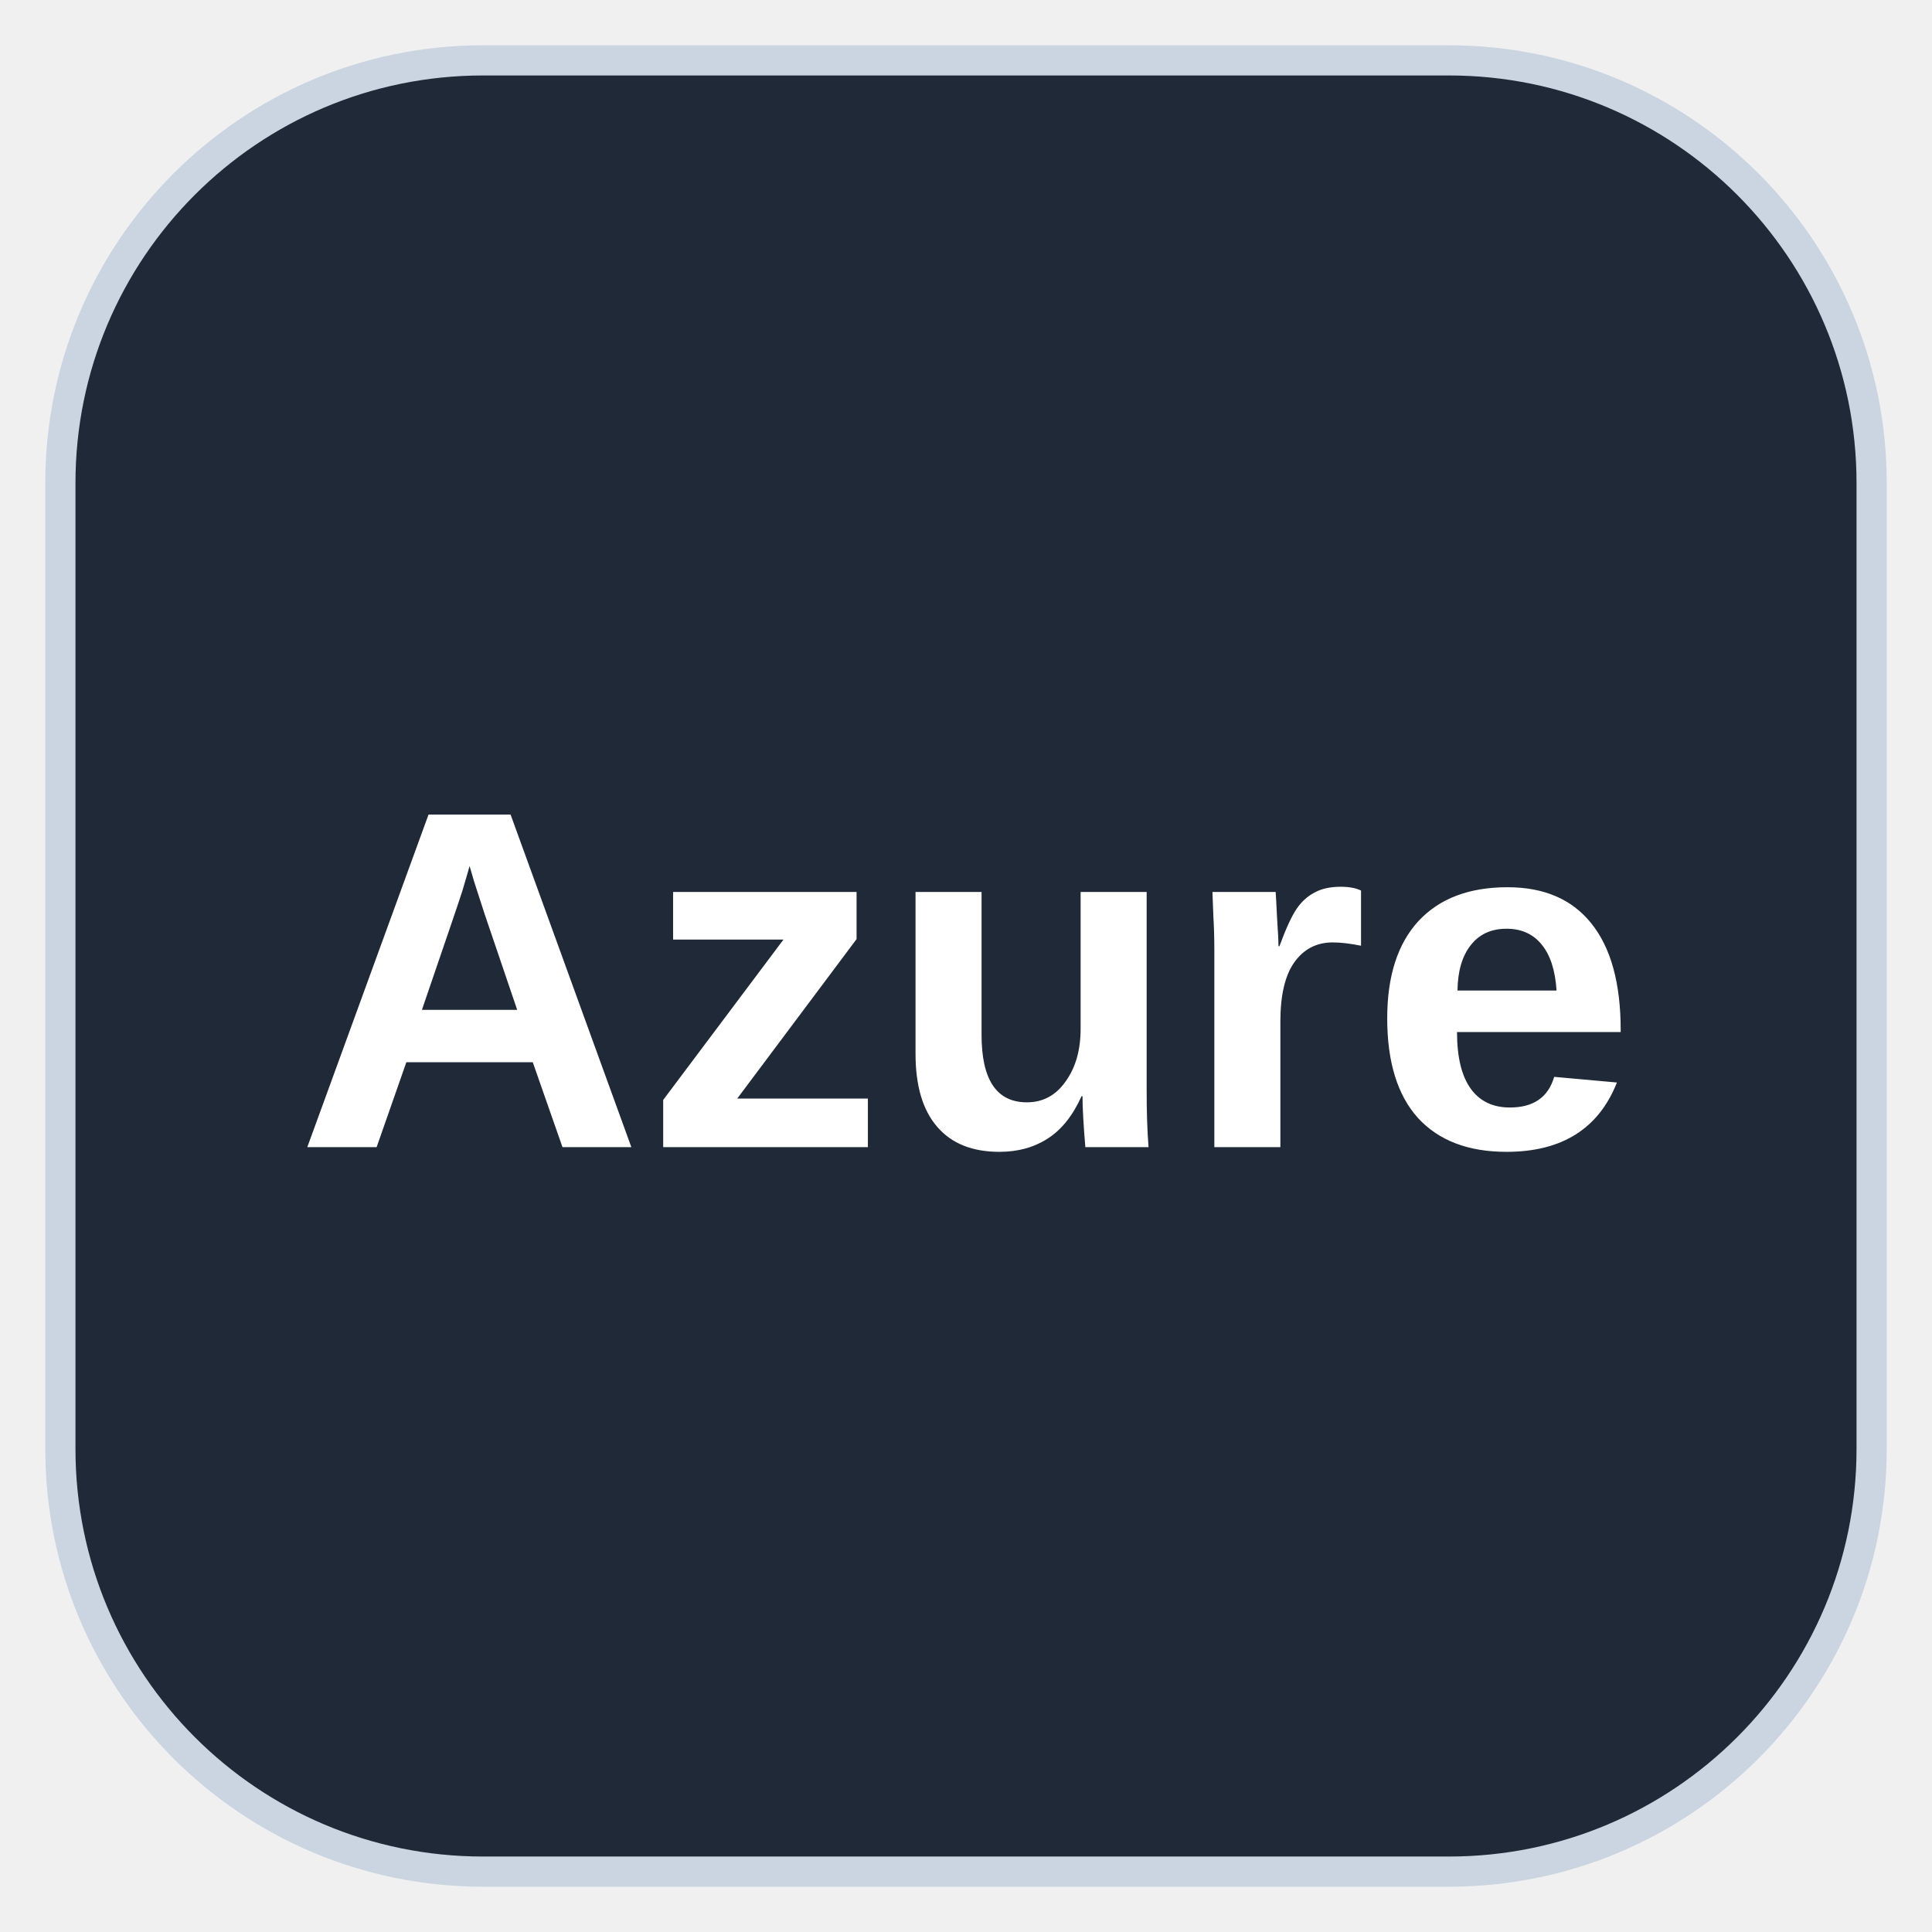
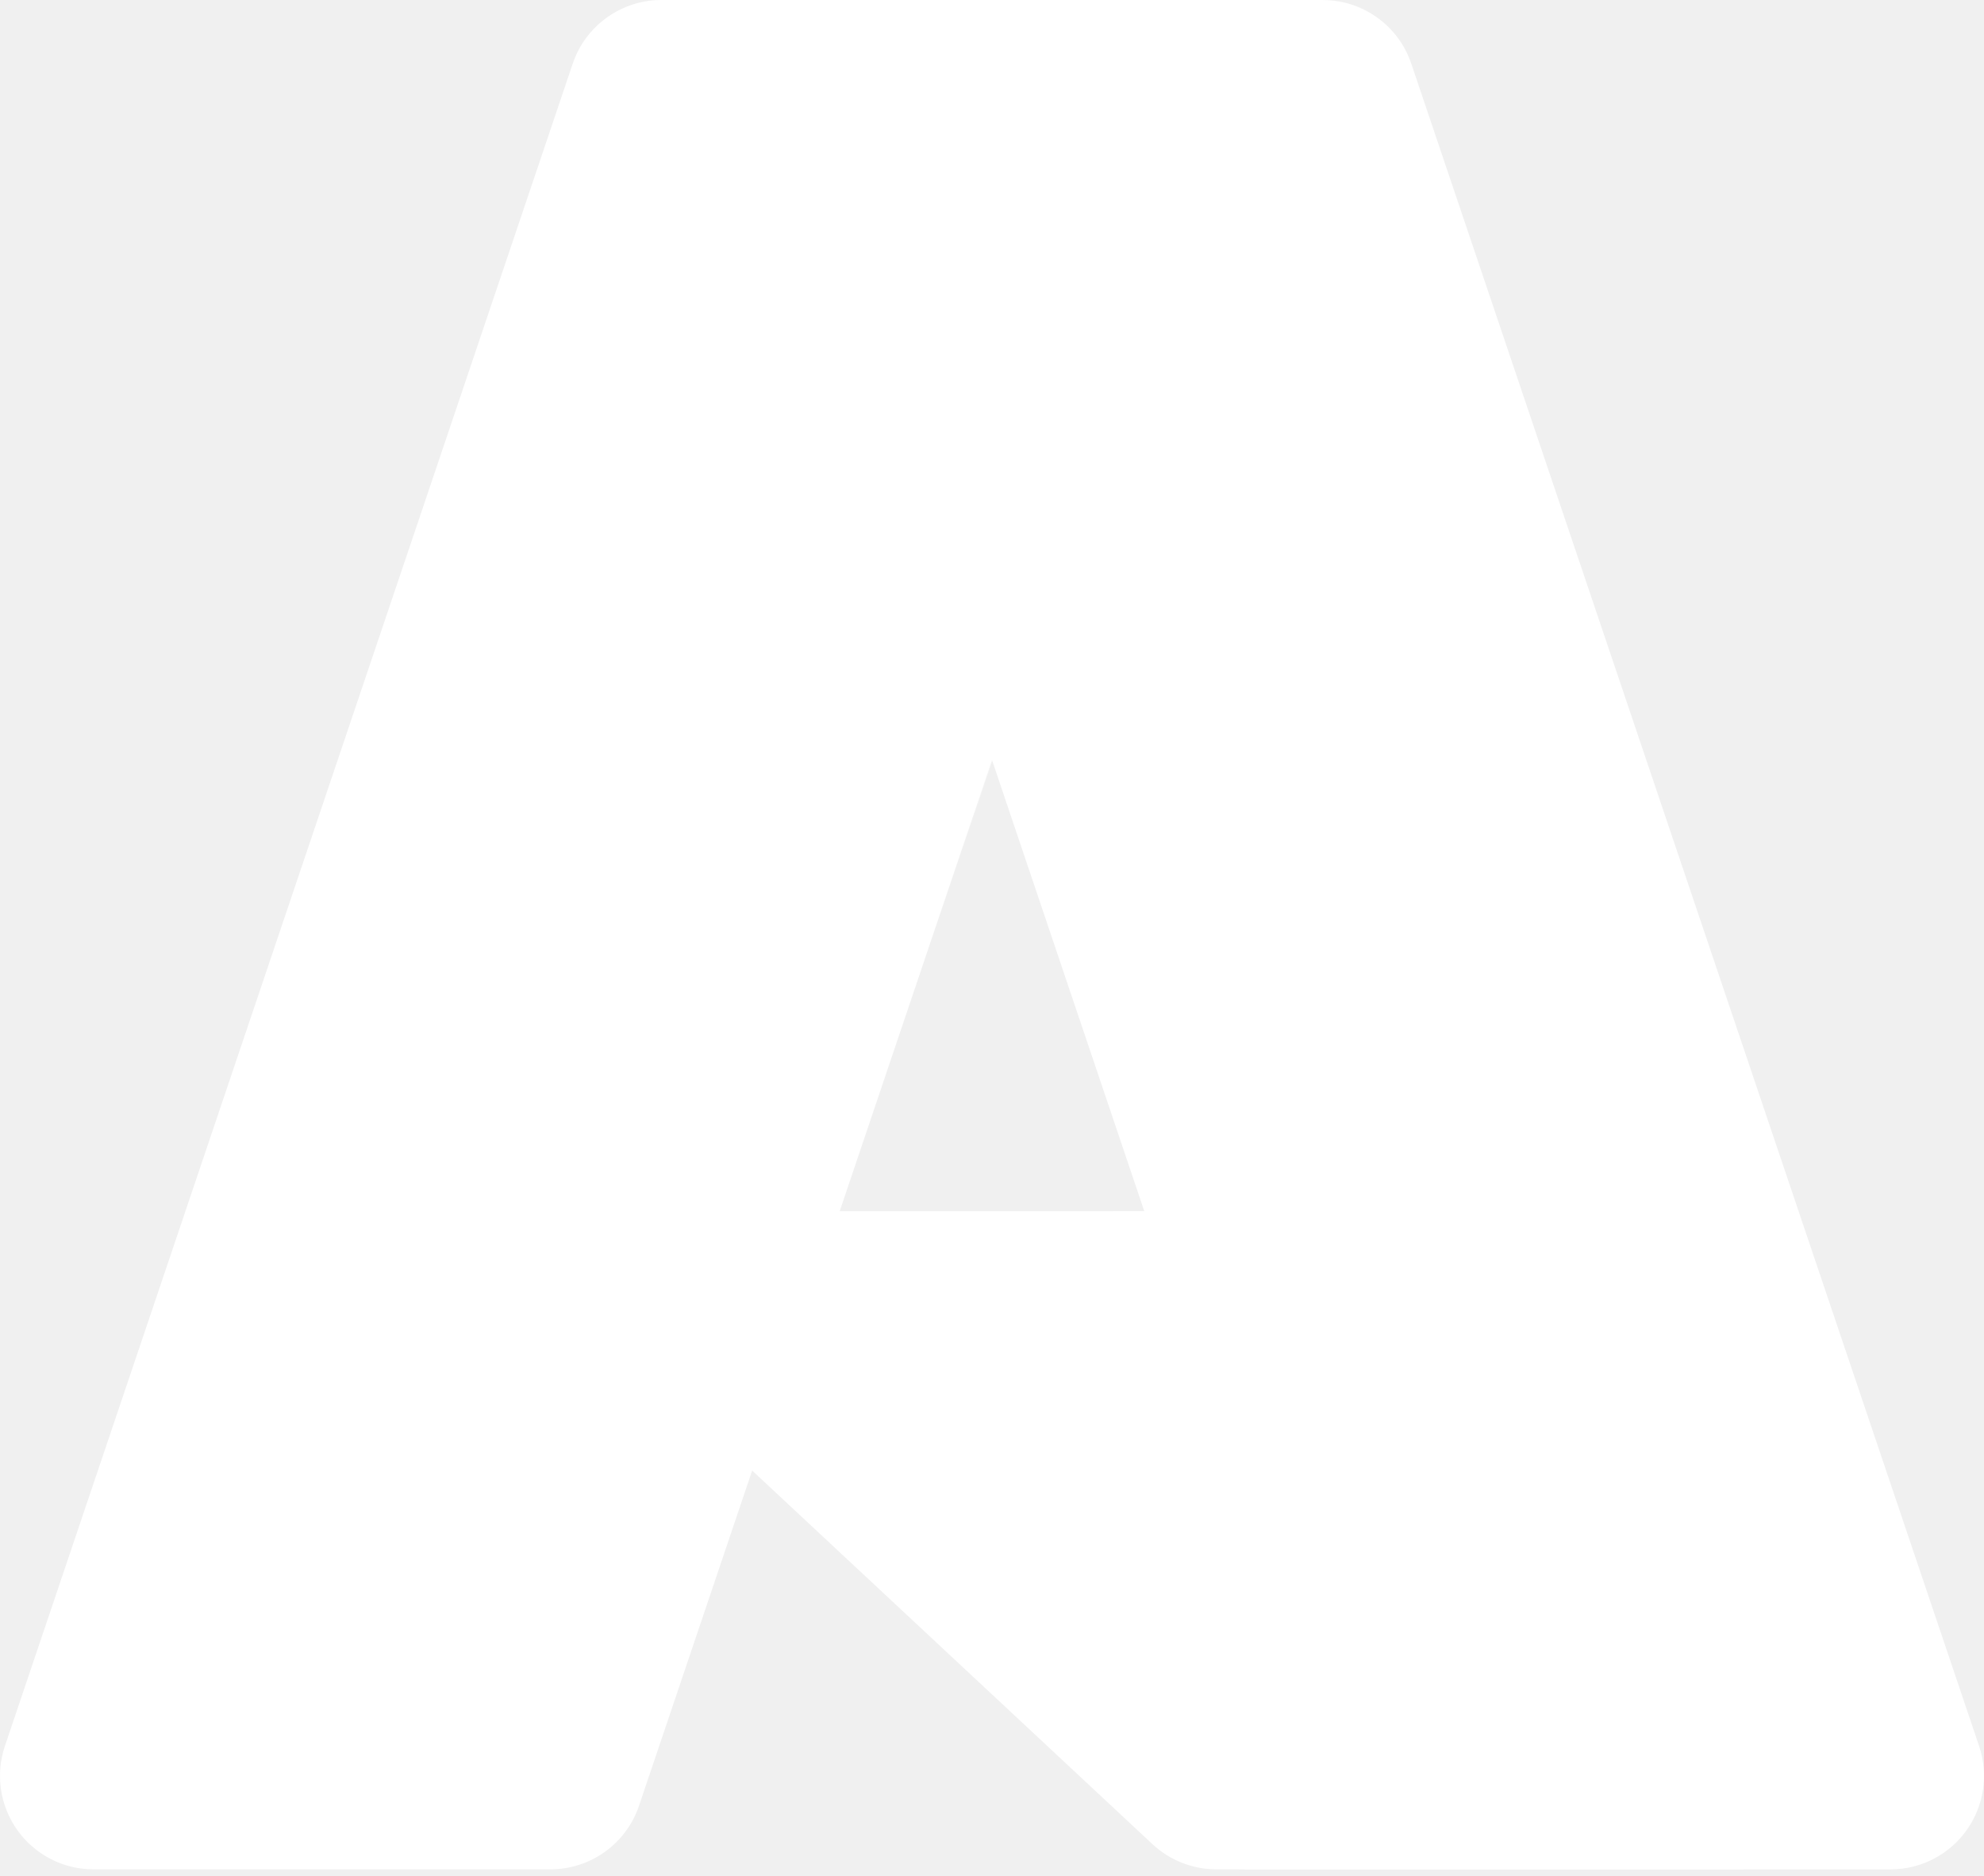
- <svg xmlns="http://www.w3.org/2000/svg" viewBox="0 0 64 64" width="64" height="64">
-   <rect x="2" y="2" width="60" height="60" rx="14" fill="#1f2937" stroke="#cbd5e1" stroke-width="1" />
-   <text x="32" y="38" font-family="Arial, Helvetica, sans-serif" font-size="16" font-weight="bold" fill="#ffffff" text-anchor="middle">Azure</text>
+ <svg xmlns="http://www.w3.org/2000/svg" width="256px" height="242px" viewBox="0 0 256 242" version="1.1" preserveAspectRatio="xMidYMid">
+   <defs>
+     <linearGradient x1="58.972%" y1="7.411%" x2="37.191%" y2="103.762%" id="Azure-linearGradient-1">
+       <stop stop-color="#ffffff" offset="0%" />
+       <stop stop-color="#ffffff" offset="100%" />
+     </linearGradient>
+     <linearGradient x1="59.719%" y1="52.313%" x2="52.691%" y2="54.864%" id="Azure-linearGradient-2">
+       <stop stop-color="#ffffff" stop-opacity="0.3" offset="0%" />
+       <stop stop-color="#ffffff" stop-opacity="0.2" offset="7.1%" />
+       <stop stop-color="#ffffff" stop-opacity="0.1" offset="32.1%" />
+       <stop stop-color="#ffffff" stop-opacity="0.05" offset="62.3%" />
+       <stop stop-color="#ffffff" stop-opacity="0" offset="100%" />
+     </linearGradient>
+     <linearGradient x1="37.279%" y1="4.6%" x2="62.473%" y2="99.979%" id="Azure-linearGradient-3">
+       <stop stop-color="#ffffff" offset="0%" />
+       <stop stop-color="#ffffff" offset="100%" />
+     </linearGradient>
+   </defs>
+   <g>
+     <path d="M85.343,0.003 L161.096,0.003 L82.457,233.001 C80.8,237.91 76.196,241.217 71.015,241.217 L12.061,241.217 C8.176,241.217 4.53,239.347 2.264,236.192 C-0.002,233.037 -0.609,228.983 0.633,225.303 L73.898,8.219 C75.555,3.307 80.16,0 85.343,0 L85.343,0.003 Z" fill="url(#Azure-linearGradient-1)" />
+     <path d="M195.423,156.282 L75.297,156.282 C73.012,156.28 70.958,157.676 70.119,159.802 C69.281,161.929 69.829,164.351 71.501,165.909 L148.691,237.956 C150.938,240.052 153.897,241.217 156.971,241.217 L224.99,241.217 L195.423,156.282 Z" fill="#ffffff" />
+     <path d="M85.343,0.003 C80.098,-0.017 75.45,3.377 73.872,8.379 L0.723,225.105 C-0.603,228.8 -0.044,232.909 2.219,236.117 C4.482,239.324 8.167,241.228 12.093,241.217 L72.568,241.217 C77.154,240.398 80.944,237.174 82.489,232.78 L97.077,189.789 L149.182,238.389 C151.366,240.195 154.105,241.194 156.939,241.217 L224.705,241.217 L194.984,156.282 L108.341,156.303 L161.369,0.003 L85.343,0.003 Z" fill="url(#Azure-linearGradient-2)" />
+     <path d="M182.098,8.207 C180.444,3.304 175.846,0.003 170.67,0.003 L86.245,0.003 C91.42,0.003 96.018,3.304 97.673,8.207 L170.941,225.3 C172.184,228.981 171.577,233.036 169.311,236.192 C167.046,239.348 163.398,241.22 159.513,241.22 L243.942,241.22 C247.826,241.22 251.473,239.347 253.738,236.191 C256.002,233.034 256.609,228.981 255.366,225.3 L182.098,8.207 Z" fill="url(#Azure-linearGradient-3)" />
+   </g>
</svg>
